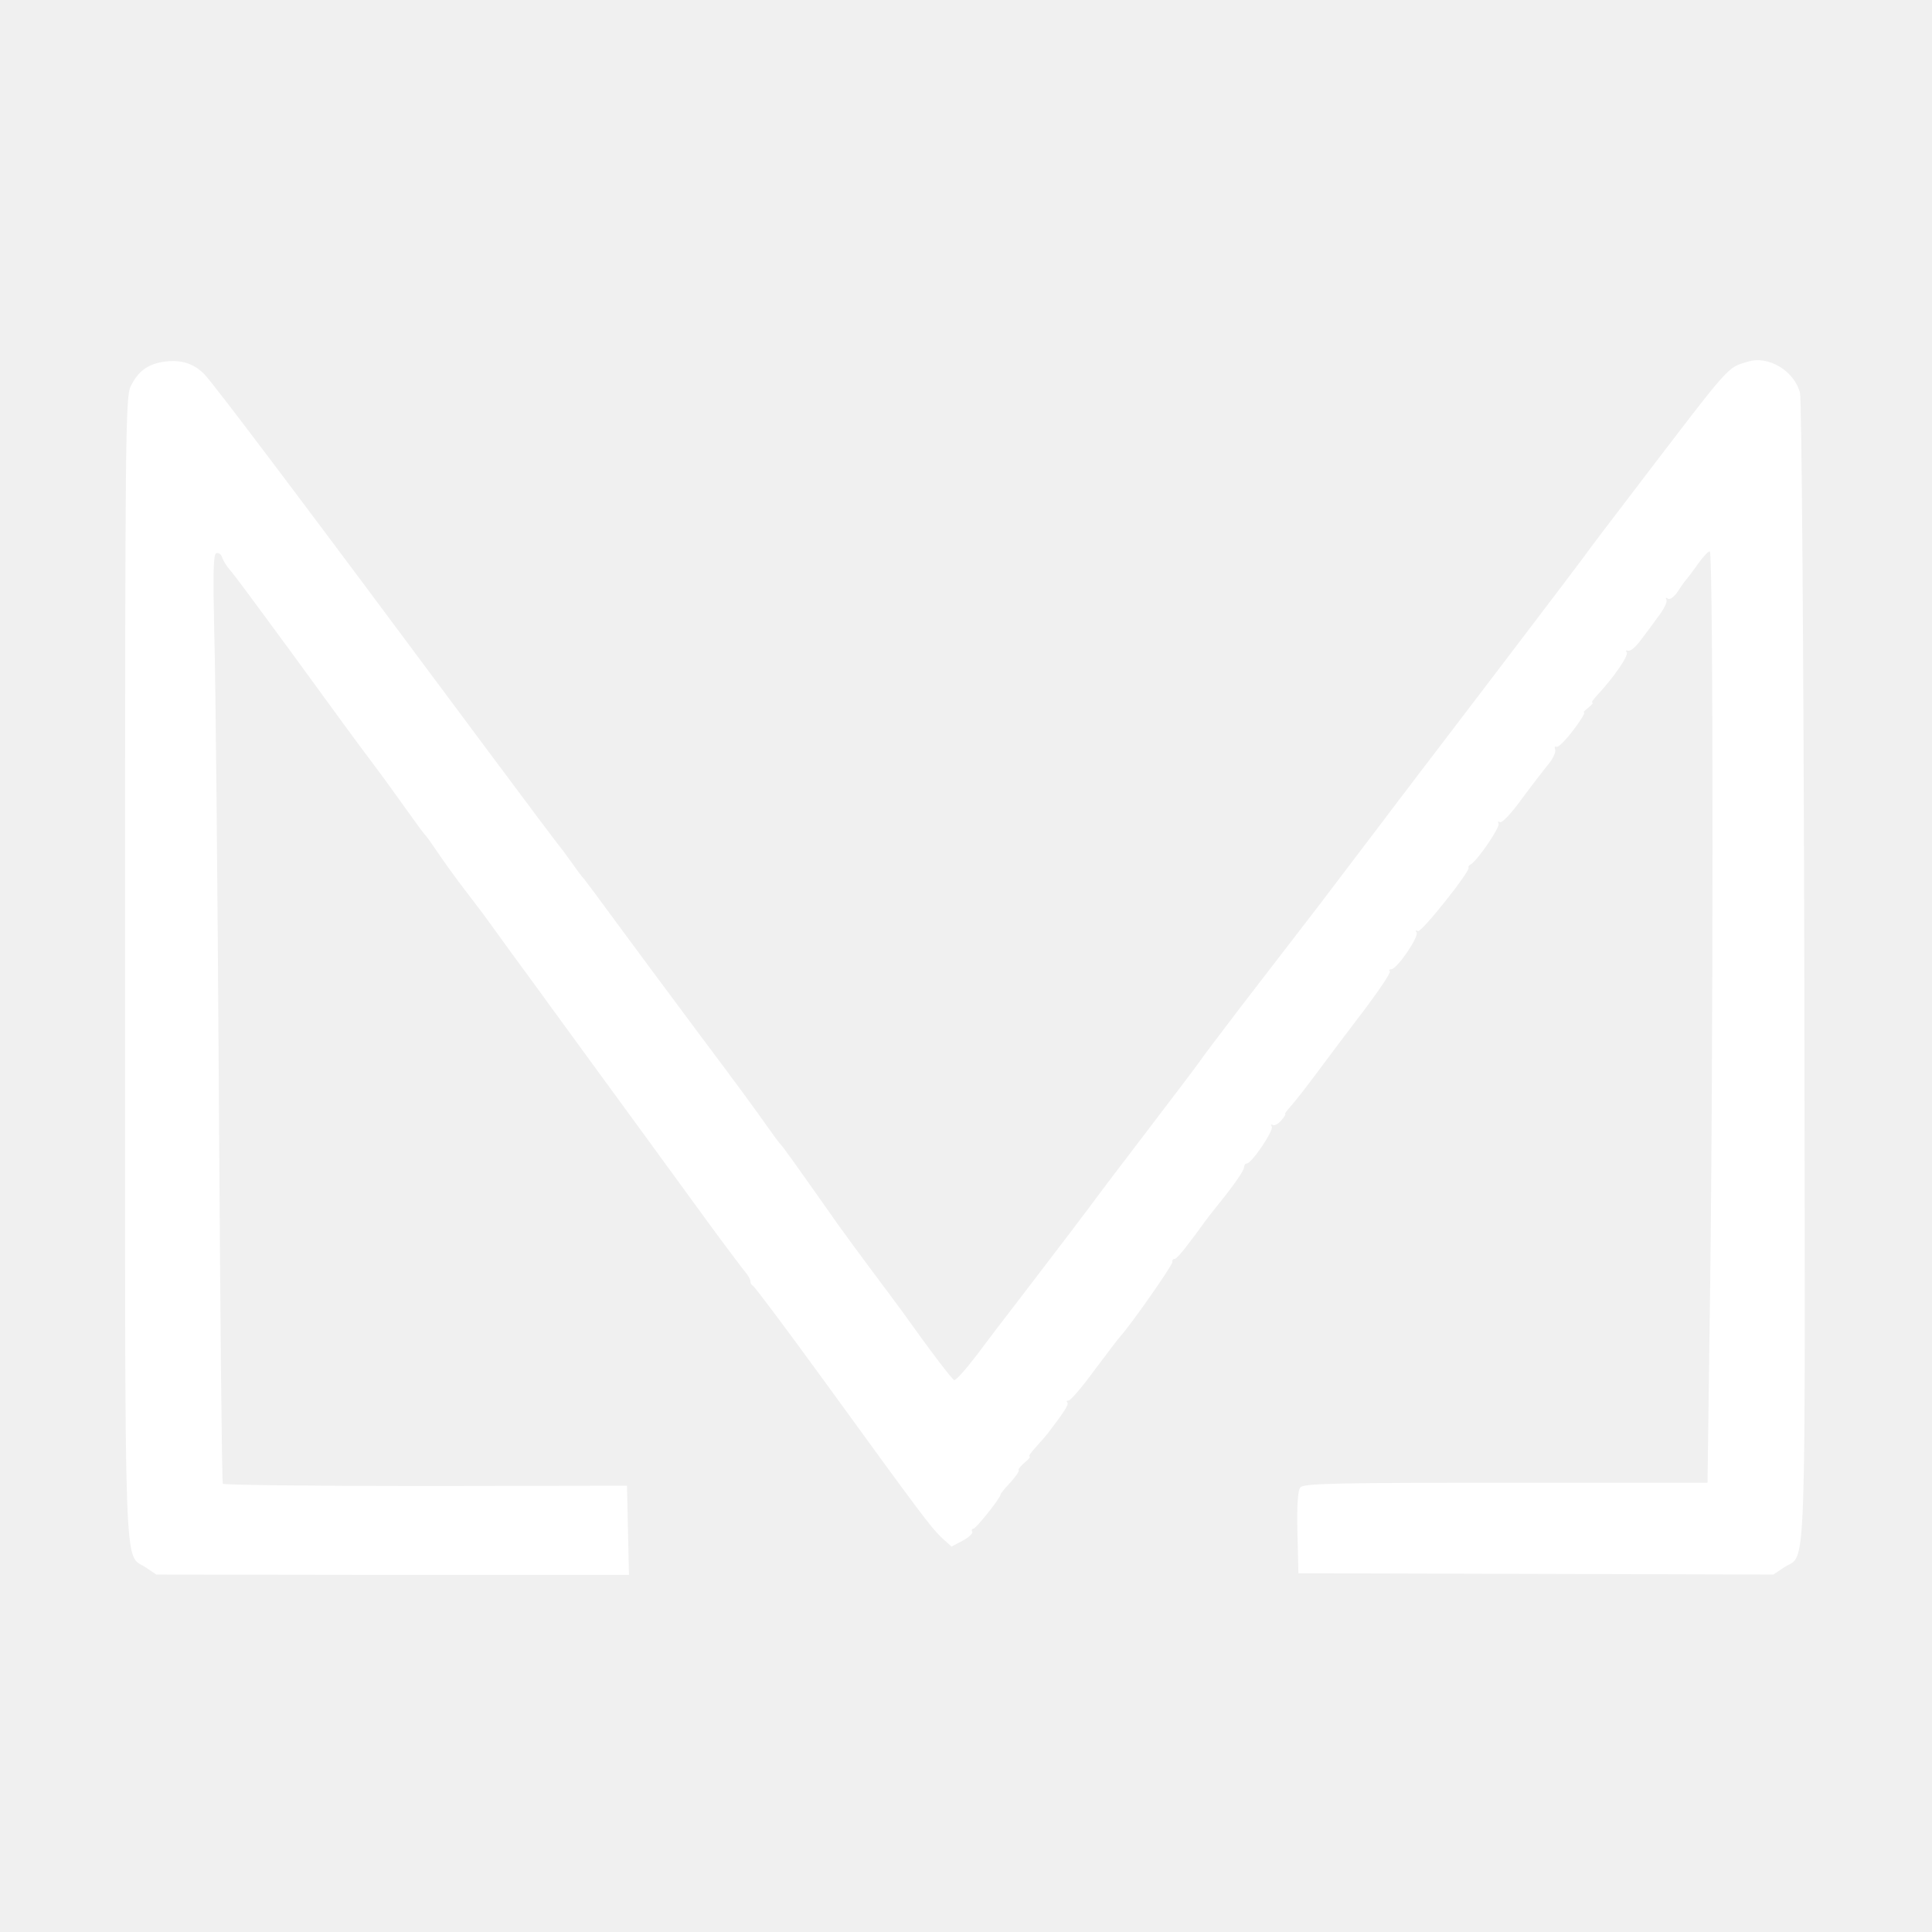
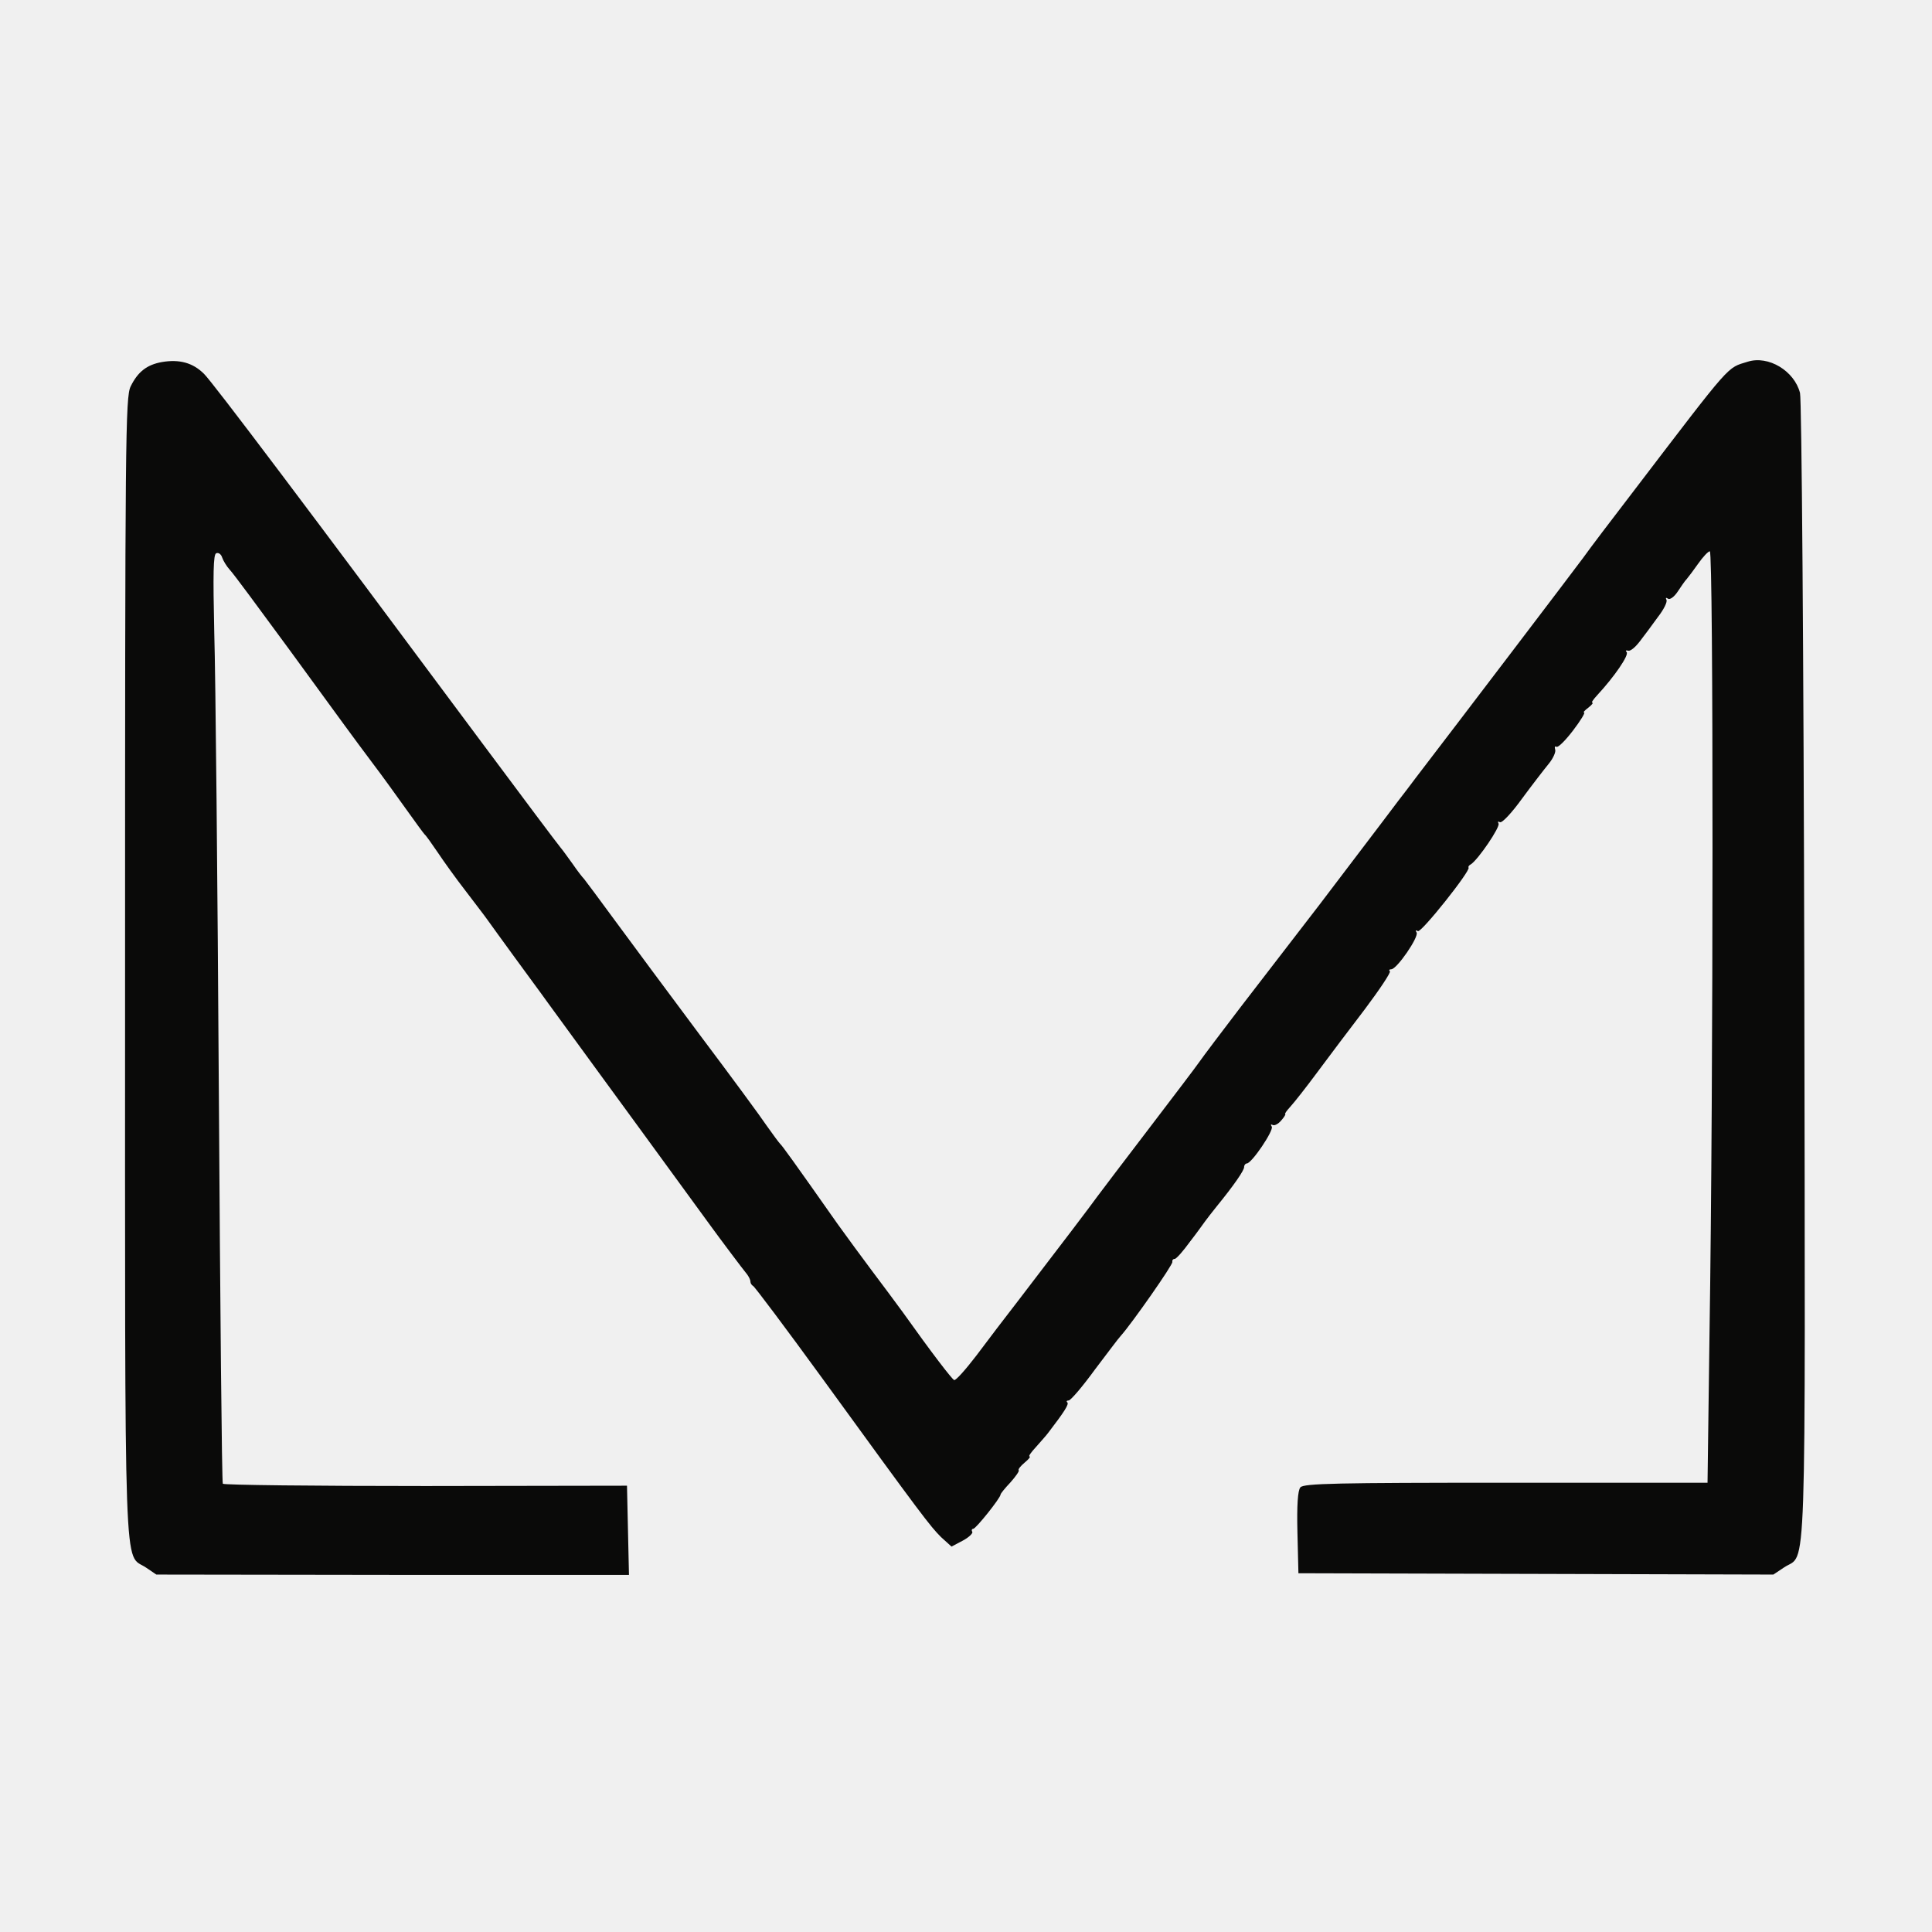
<svg xmlns="http://www.w3.org/2000/svg" viewBox="-38 -108.5 587 587" role="img" aria-label="Lumen Method mark">
-   <g transform="translate(0,370) scale(0.1,-0.1)" fill="#FFFFFF" stroke="none">
+   <style>
+   .mark { fill: #0A0A09; }
+   @media (prefers-color-scheme: dark) {
+     .mark { fill: #FFFFFF; }
+   }
+ </style>
+   <g class="mark" transform="translate(0,370) scale(0.1,-0.1)" stroke="none">
    <path d="M4930 3686 c-64 -20 -45 2 -345 -391 -66 -86 -136 -178 -155 -205 -28 -38 -384 -506 -509 -669 -14 -19 -37 -49 -51 -67 -41 -55 -234 -308 -242 -319 -11 -14 -111 -144 -238 -309 -58 -76 -114 -150 -125 -166 -11 -16 -81 -108 -155 -205 -74 -97 -144 -189 -155 -204 -20 -28 -112 -149 -240 -316 -38 -49 -96 -125 -128 -168 -33 -43 -63 -77 -68 -75 -7 3 -67 81 -156 206 -21 29 -63 85 -93 125 -30 40 -77 104 -105 143 -135 192 -169 239 -175 244 -3 3 -21 27 -40 54 -18 27 -110 152 -204 277 -94 126 -209 281 -256 345 -47 64 -90 122 -95 128 -6 6 -22 27 -35 46 -14 19 -30 42 -37 50 -7 8 -115 152 -240 320 -527 709 -815 1091 -843 1119 -34 34 -75 45 -128 36 -45 -8 -73 -29 -95 -74 -16 -32 -17 -157 -17 -1767 0 -1918 -5 -1775 64 -1822 l31 -21 718 -1 718 0 -3 135 -3 136 -612 -1 c-336 0 -614 3 -616 7 -3 5 -8 535 -12 1178 -4 644 -10 1277 -14 1407 -4 181 -3 239 6 242 7 3 15 -3 18 -13 3 -9 13 -26 23 -37 10 -10 91 -120 182 -244 181 -248 179 -246 253 -345 29 -38 74 -101 102 -140 27 -38 52 -72 55 -75 4 -3 21 -27 40 -55 18 -27 56 -80 84 -116 28 -37 59 -77 68 -90 9 -13 45 -62 79 -109 34 -47 81 -110 103 -141 101 -139 233 -319 273 -374 63 -86 201 -276 221 -303 26 -36 101 -136 112 -149 5 -7 10 -16 10 -22 0 -5 4 -11 8 -13 4 -1 100 -129 212 -283 302 -416 326 -447 359 -480 l32 -29 34 18 c19 10 32 23 29 27 -3 5 -1 9 3 9 8 0 83 94 83 104 0 3 13 19 30 37 16 18 28 35 25 37 -2 3 6 13 18 23 12 10 19 18 15 19 -4 0 5 13 20 29 15 17 32 36 37 43 49 64 63 86 58 92 -4 3 -2 6 4 6 6 0 42 42 79 93 38 50 73 97 79 103 34 38 160 218 157 225 -1 5 2 9 7 9 5 0 26 24 47 53 22 28 42 57 46 62 4 6 20 26 35 45 53 65 83 109 83 119 0 6 4 11 8 11 15 0 83 101 76 112 -4 6 -3 8 3 5 5 -3 17 3 26 14 9 10 14 19 12 19 -3 0 4 10 15 22 12 13 49 60 83 106 34 46 99 132 144 191 45 60 79 111 76 115 -4 3 -2 6 4 6 17 0 85 99 77 112 -4 6 -3 8 4 4 10 -6 161 184 154 193 -2 2 1 7 7 10 22 14 90 114 84 124 -3 6 -2 7 4 4 6 -4 36 28 67 71 31 42 68 90 82 107 13 16 22 36 19 43 -2 7 -1 11 4 8 5 -3 27 19 50 49 23 30 38 55 34 55 -4 0 2 7 13 15 10 8 16 15 12 15 -4 0 3 10 15 23 52 56 98 123 89 131 -4 4 -2 6 5 4 7 -2 22 11 35 28 13 17 38 50 55 74 18 23 30 47 26 53 -3 6 -1 7 5 3 6 -4 19 6 29 21 10 15 22 33 28 39 5 6 21 27 35 47 14 20 30 37 35 37 11 0 11 -1614 -1 -2378 l-6 -452 -613 0 c-511 0 -614 -2 -624 -14 -8 -9 -11 -55 -9 -137 l3 -124 721 -2 722 -2 33 22 c69 46 64 -99 61 1807 -2 967 -8 1741 -13 1761 -17 67 -96 115 -159 95z" />
  </g>
</svg>
